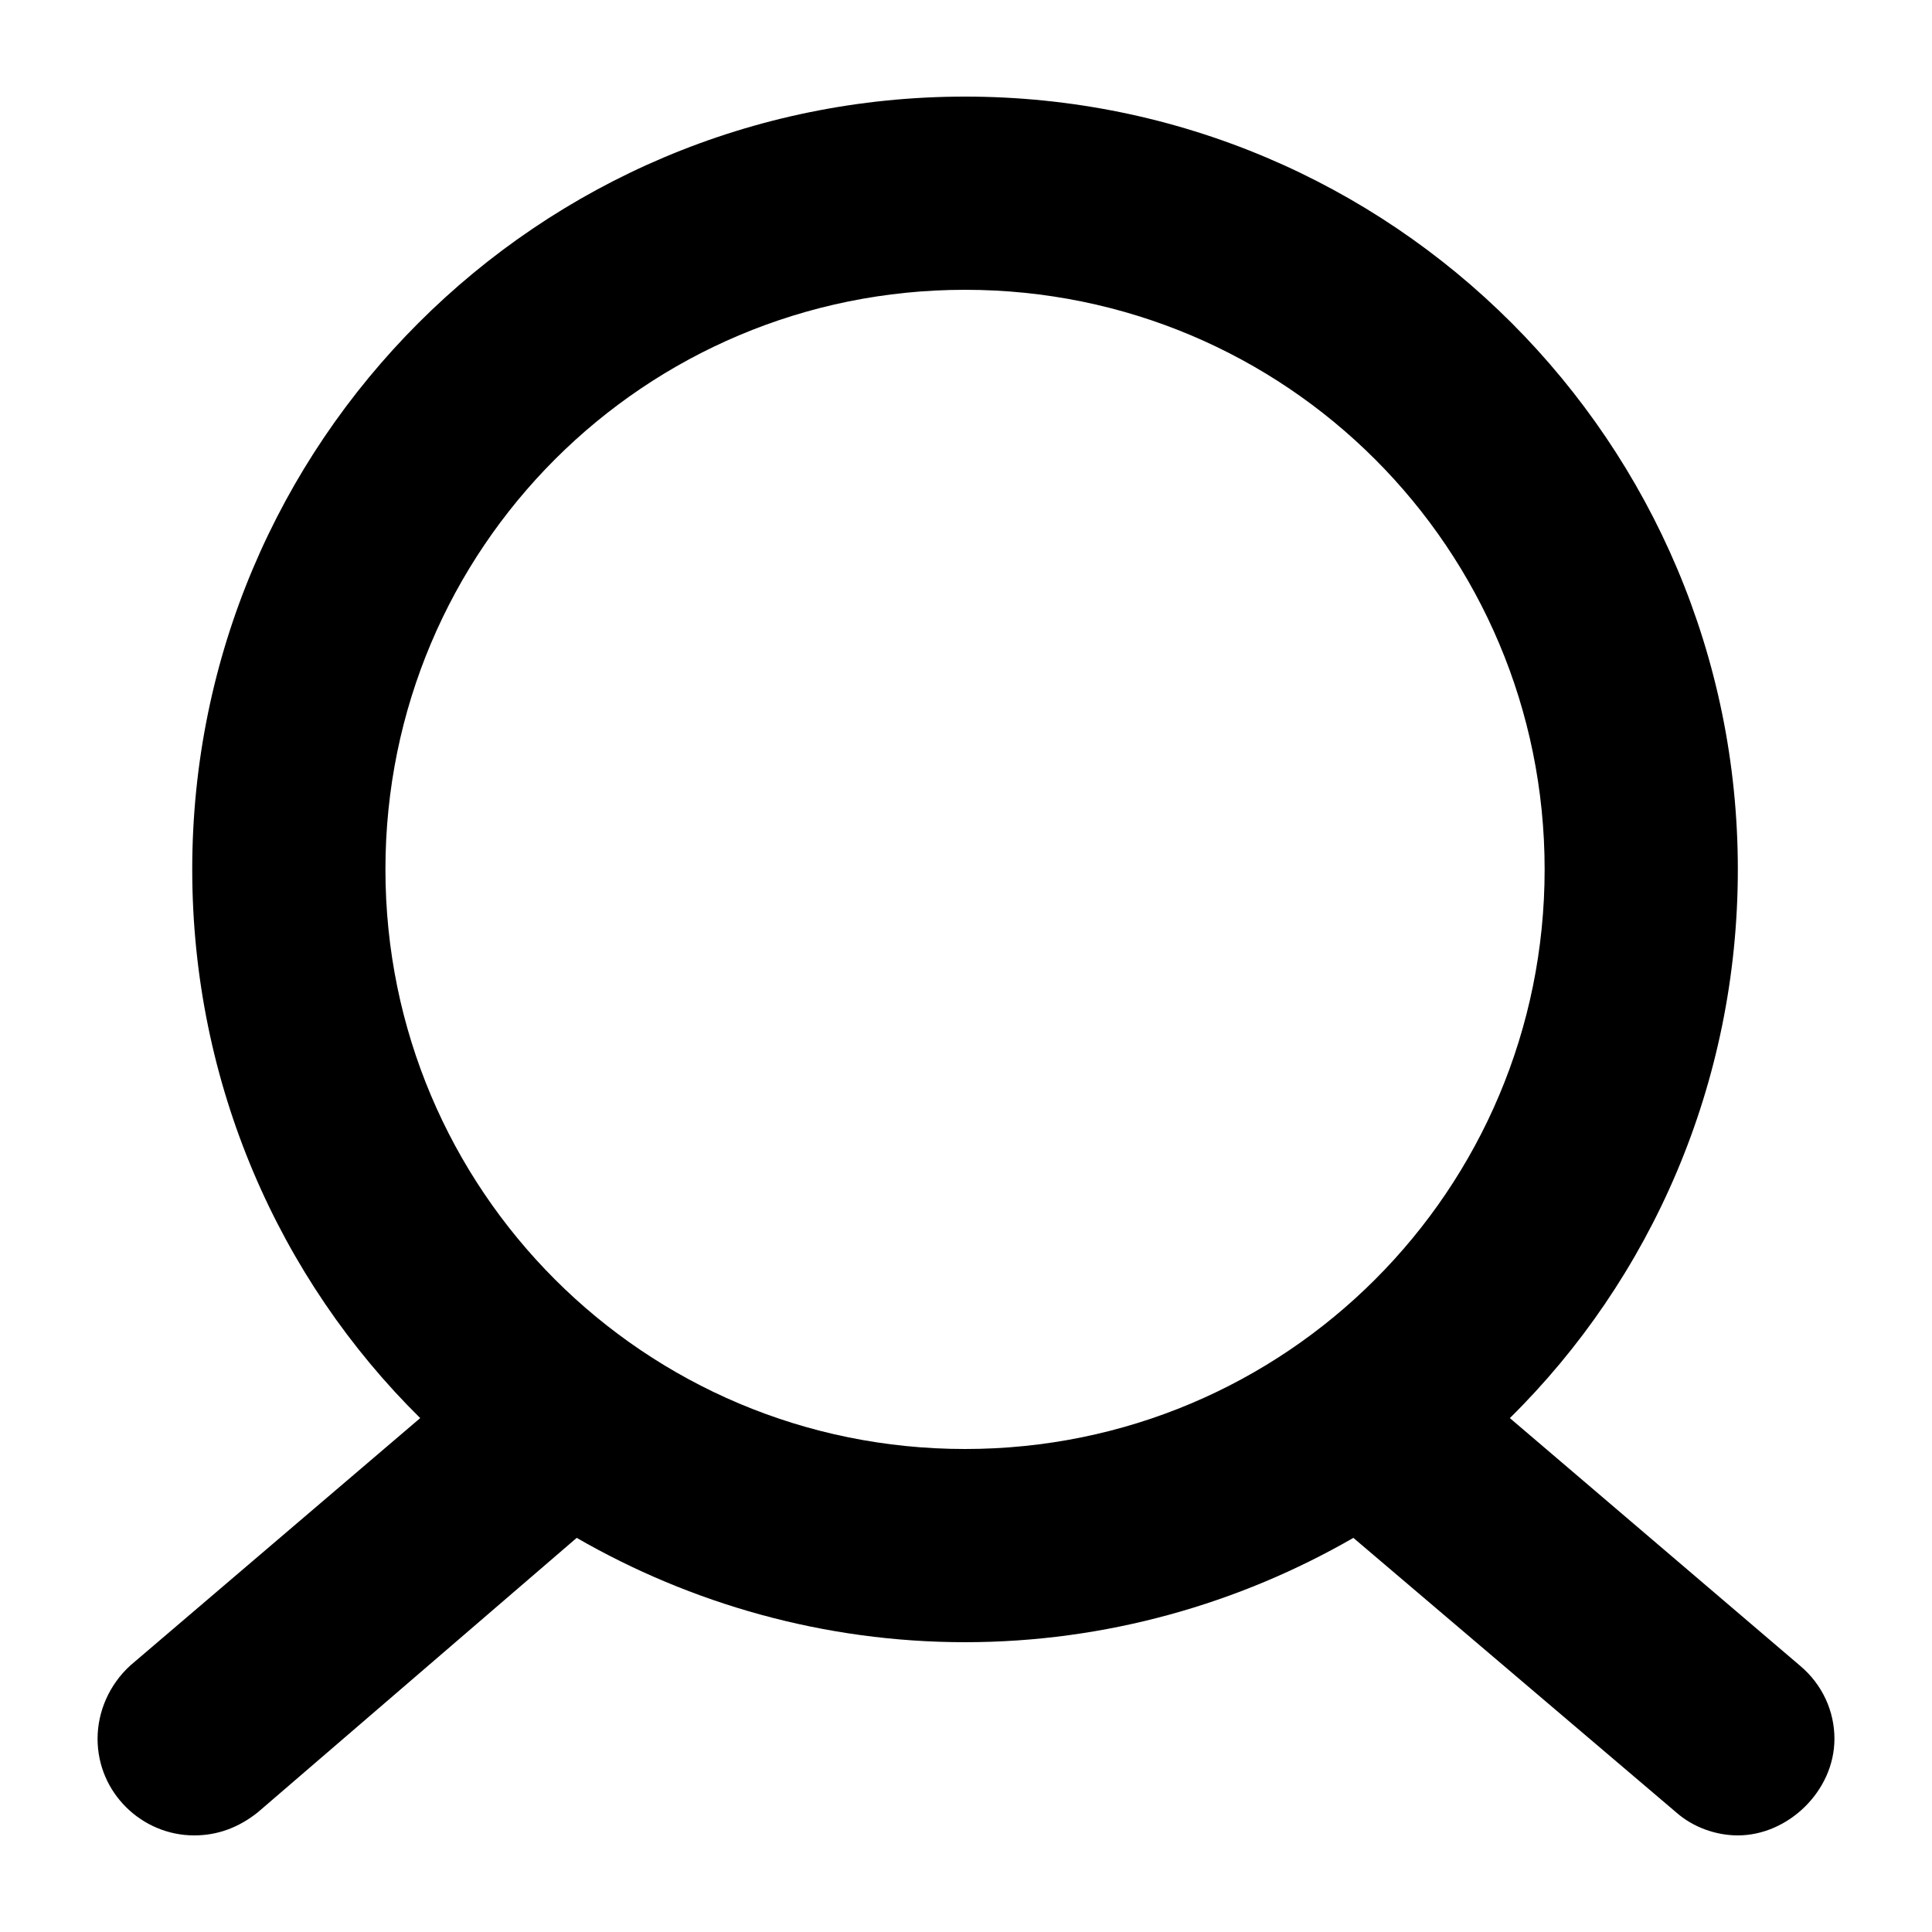
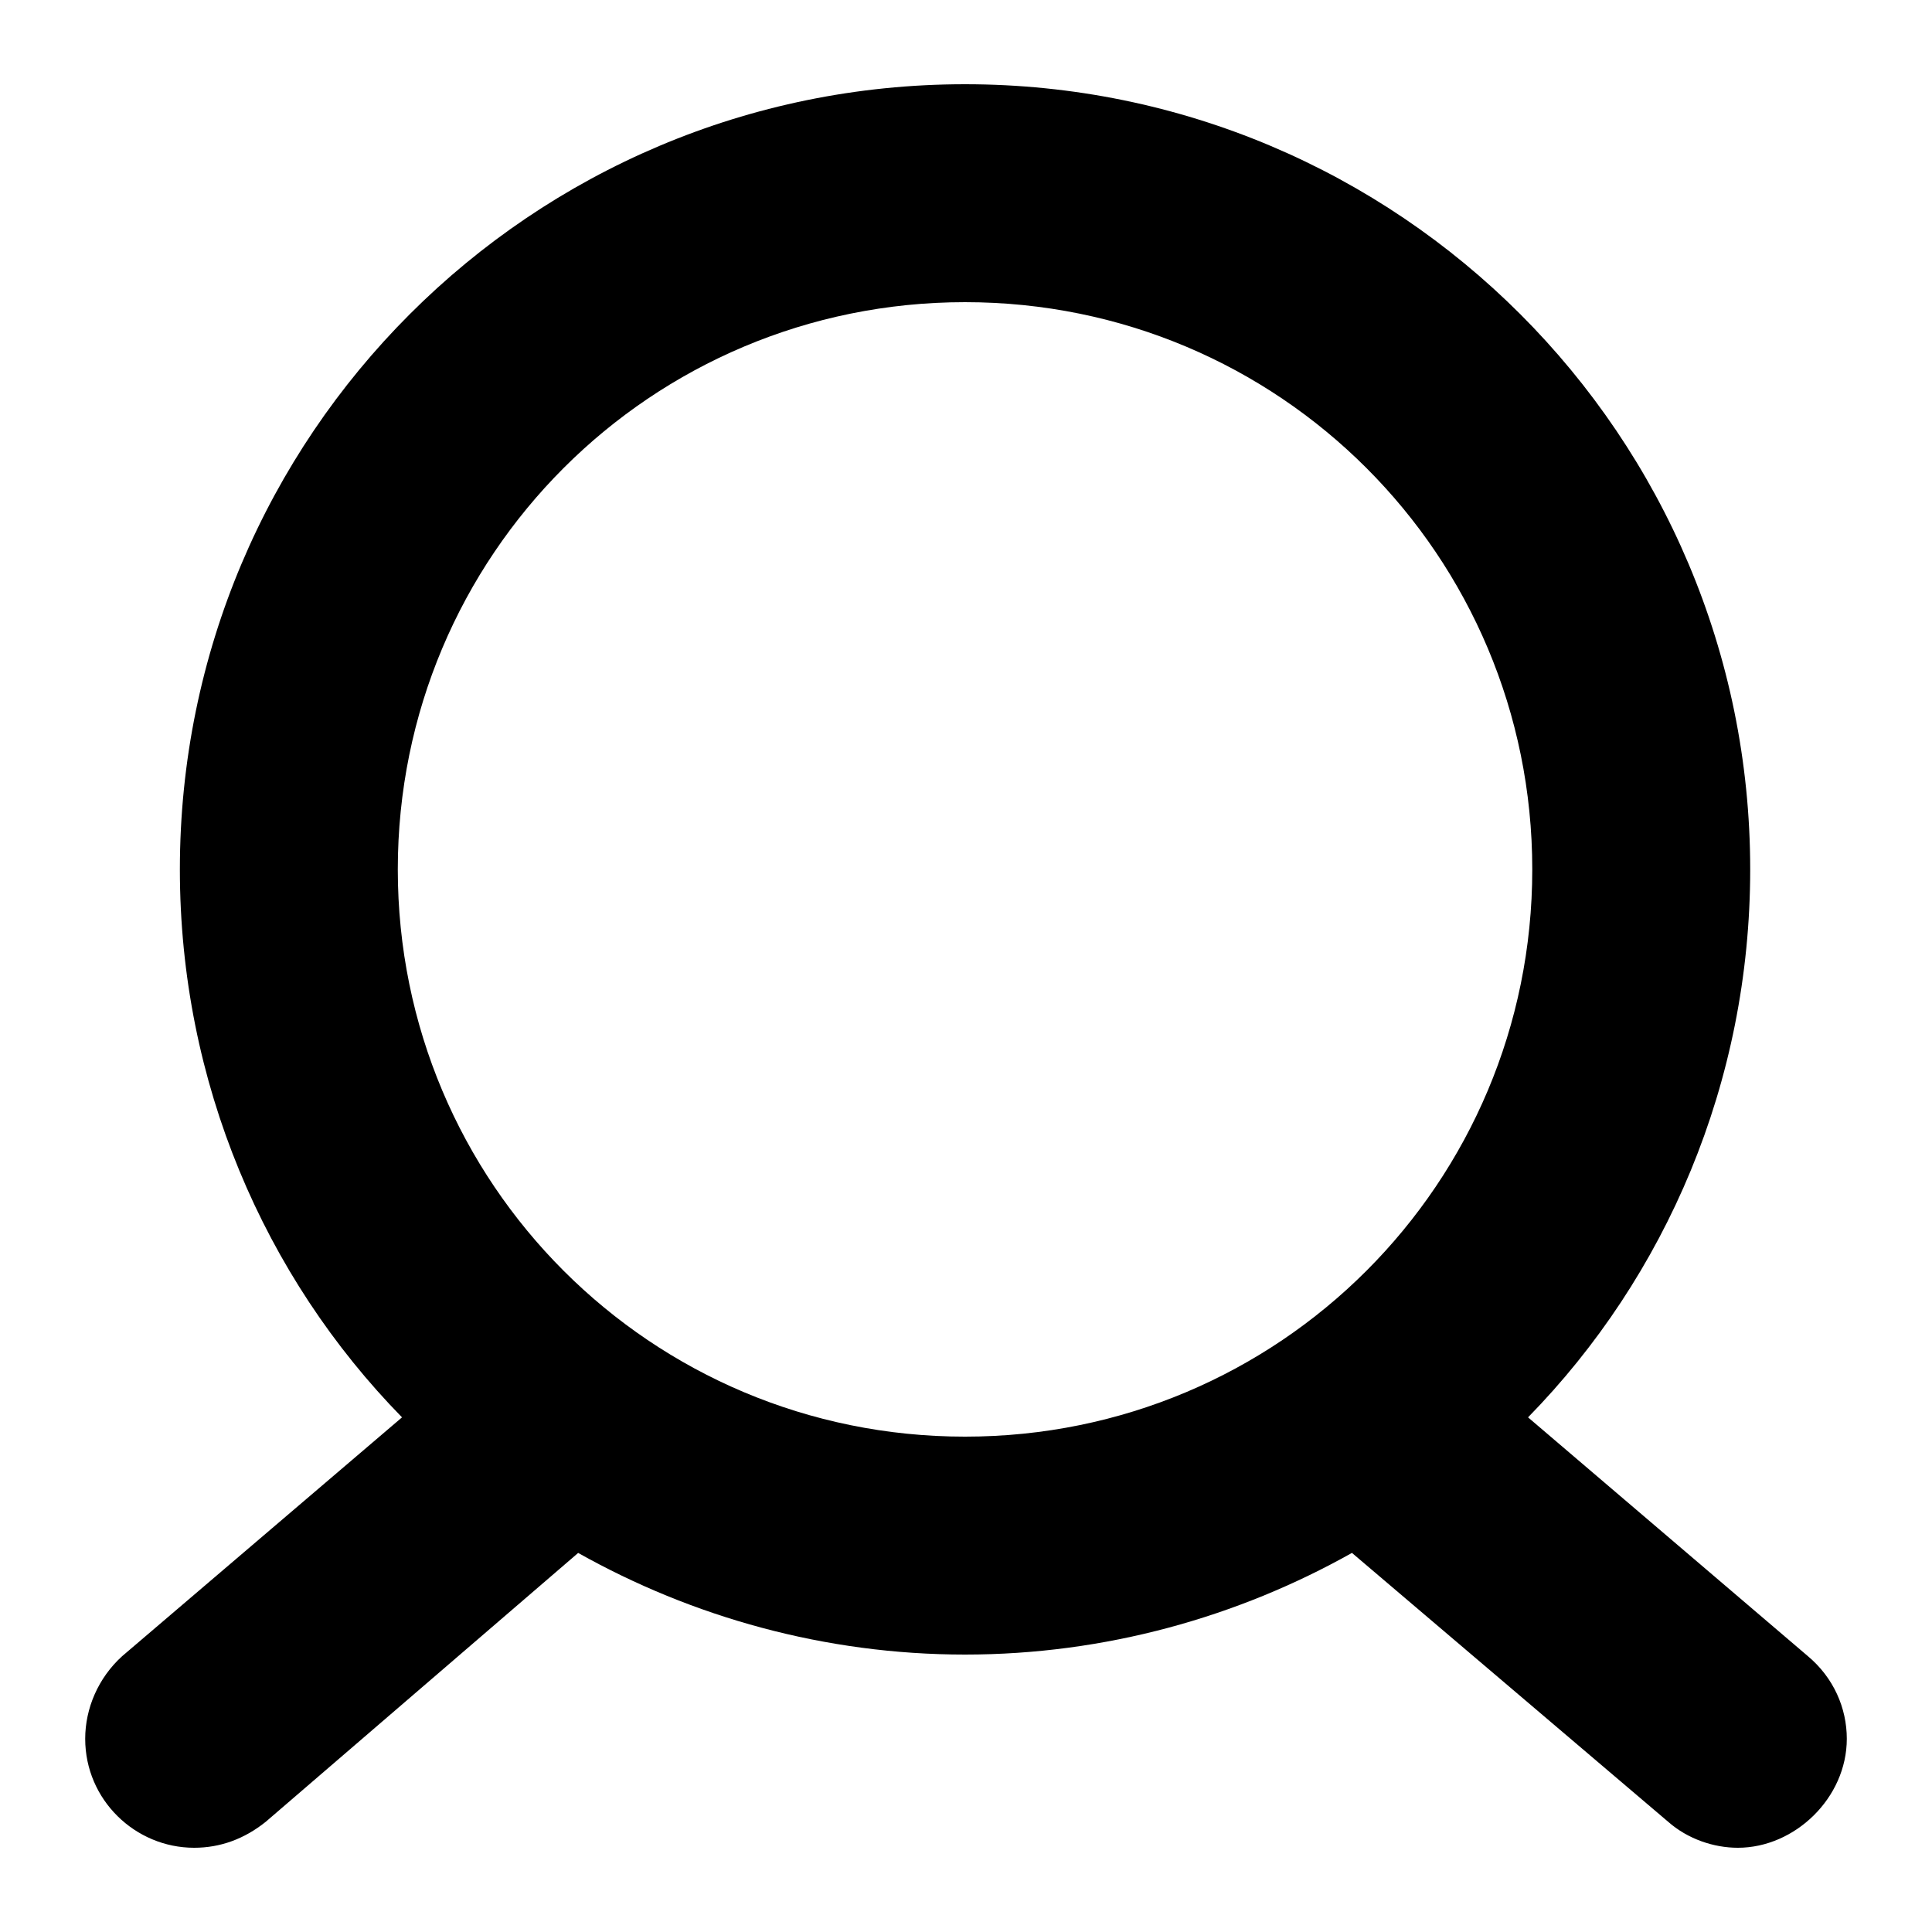
<svg xmlns="http://www.w3.org/2000/svg" version="1.1" viewBox="0 0 1000 1000" id="svg1" width="1000" height="1000">
-   <defs id="defs1" />
-   <path fill="currentColor" d="m 199.5,450 c 0,166 134,300 300,300 166,0 300,-134 300,-300 0,-166 -134,-300 -300,-300 -166,0 -300,134 -300,300 z m -99,500 c -27,0 -50,-22 -50,-50 0,-14 6,-28 17,-38 l 150,-128 c -73,-72 -118,-173 -118,-284 0,-221 179,-400 400,-400 221,0 400,179 400,400 0,111 -45,212 -118,284 l 150,128 c 12,10 18,24 18,38 0,27 -24,50 -50,50 -11,0 -23,-4 -32,-12 l -167,-142 c -59,34 -128,54 -201,54 -73,0 -142,-20 -201,-54 l -165,142 c -10,8 -21,12 -33,12 z" id="path1" />
+   <defs id="defs1">
+     </defs>
+   <path fill="currentColor" d="M 499.5,43.6 C 274.989,43.6 93.1,225.489 93.1,450 c 0,110.231 43.687,210.79 114.986,283.619 l -144.816,123.578 -0.074,0.066 C 50.877,868.463 44.1,884.202 44.1,900 c 0,31.566 25.864,56.4 56.4,56.4 13.527,0 25.937,-4.554 36.998,-13.402 l 0.09,-0.072 161.668,-139.133 c 59.05,33.168 127.699,52.607 200.244,52.607 72.555,0 141.214,-19.445 200.27,-52.621 l 163.527,139.049 c 0,0 0.002,0.002 0.002,0.002 0,0 0.002,0 0.002,0 0,0 0.002,0.002 0.002,0.002 0.006,0.005 0.012,0.009 0.018,0.014 10.231,9.059 23.755,13.555 36.18,13.555 29.542,0 56.4,-25.848 56.4,-56.4 0,-15.875 -6.788,-31.634 -20.266,-42.885 l -0.006,-0.006 -0.002,-0.002 c -0.01,-0.008 -0.019,-0.015 -0.029,-0.023 L 790.914,733.619 C 862.213,660.79 905.9,560.231 905.9,450 905.9,225.489 724.011,43.6 499.5,43.6 Z m 0,112.801 c 162.556,0 293.6,131.044 293.6,293.6 0,162.556 -131.044,293.6 -293.6,293.6 -162.556,0 -293.6,-131.044 -293.6,-293.6 0,-162.556 131.044,-293.6 293.6,-293.6 z" id="path1" />
</svg>
